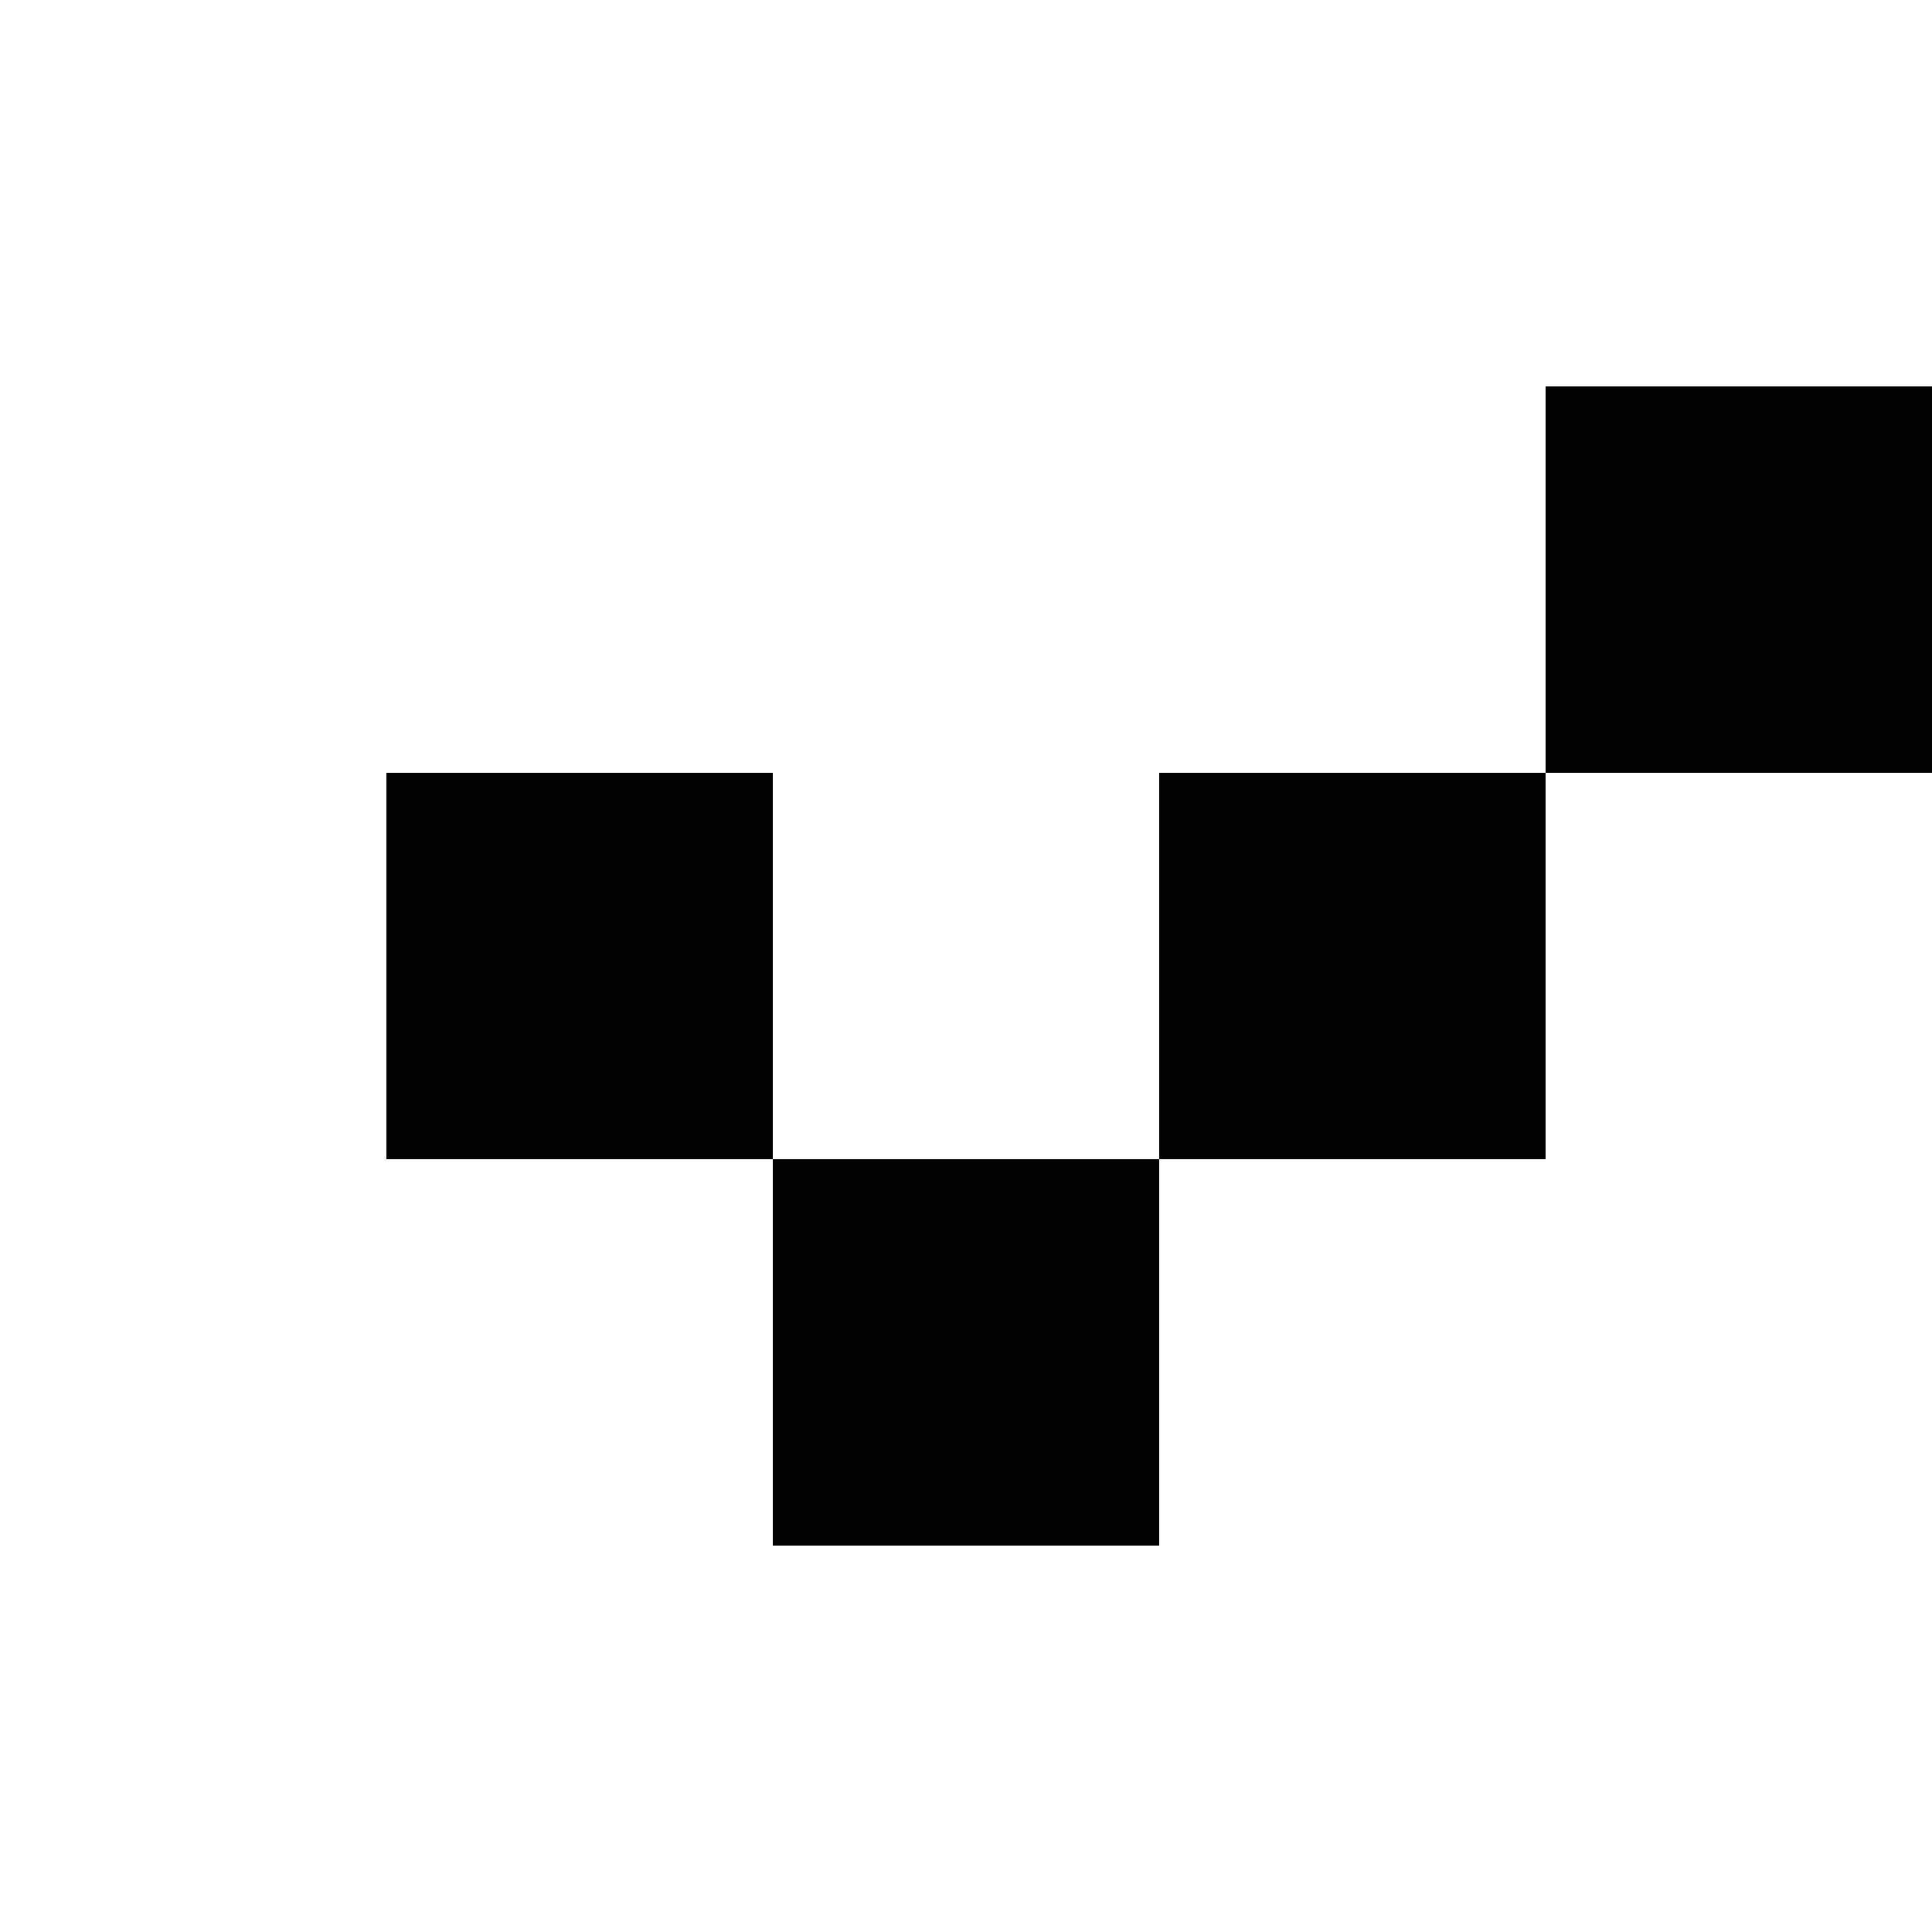
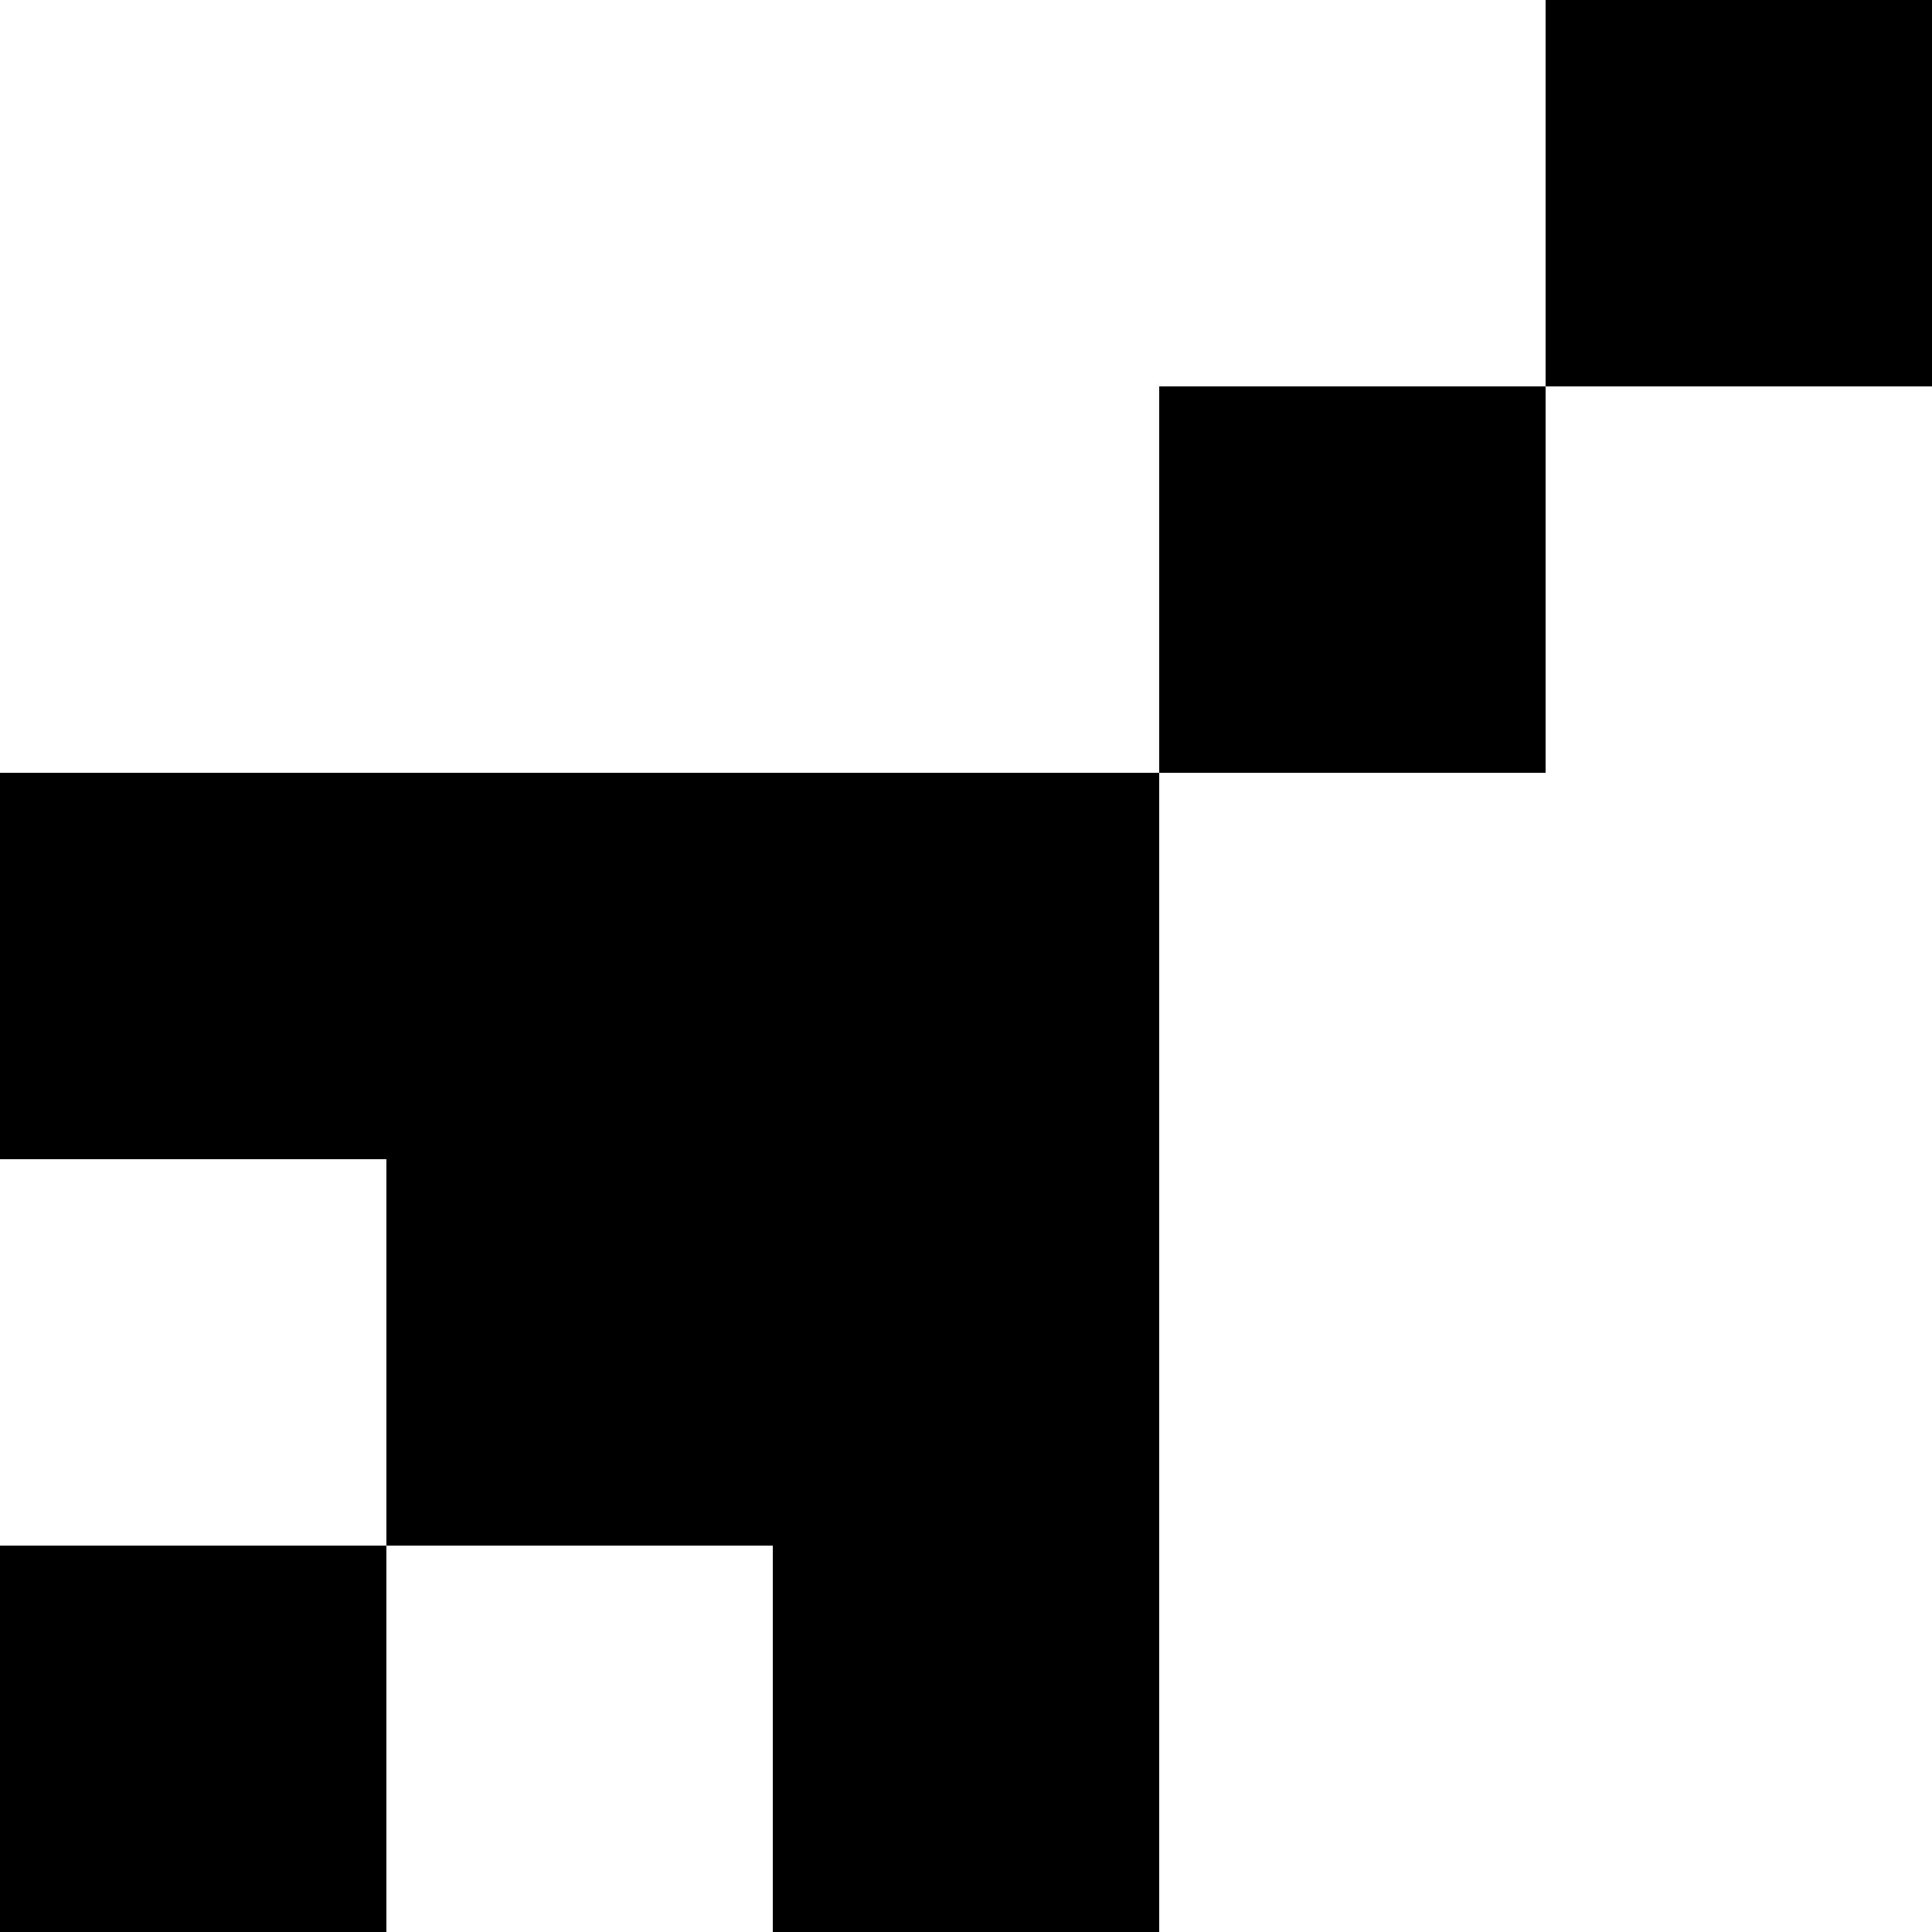
- <svg xmlns="http://www.w3.org/2000/svg" height="30" version="1.1" width="30" style="overflow: hidden; position: relative; top: -0.688px;" viewBox="0 0 30 30" preserveAspectRatio="none">
+ <svg xmlns="http://www.w3.org/2000/svg" height="30" version="1.1" width="30" style="overflow: hidden; position: relative; left: -0.261px; top: -0.94px;" viewBox="0 0 30 30" preserveAspectRatio="none">
  <defs style="-webkit-tap-highlight-color: rgba(0, 0, 0, 0);" />
  <rect x="0" y="0" width="6" height="6" r="0" rx="0" ry="0" fill="#000000" stroke="#000000" style="-webkit-tap-highlight-color: rgba(0, 0, 0, 0);" fill-opacity="0" stroke-opacity="0" />
  <rect x="6" y="0" width="6" height="6" r="0" rx="0" ry="0" fill="#000000" stroke="#000000" fill-opacity="0" stroke-opacity="0" style="-webkit-tap-highlight-color: rgba(0, 0, 0, 0);" />
  <rect x="12" y="0" width="6" height="6" r="0" rx="0" ry="0" fill="#000000" stroke="#000000" fill-opacity="0" stroke-opacity="0" style="-webkit-tap-highlight-color: rgba(0, 0, 0, 0);" />
  <rect x="18" y="0" width="6" height="6" r="0" rx="0" ry="0" fill="#000000" stroke="#000000" fill-opacity="0" stroke-opacity="0" style="-webkit-tap-highlight-color: rgba(0, 0, 0, 0);" />
-   <rect x="24" y="0" width="6" height="6" r="0" rx="0" ry="0" fill="#000000" stroke="#000000" fill-opacity="0" stroke-opacity="0" style="-webkit-tap-highlight-color: rgba(0, 0, 0, 0);" />
+   <rect x="24" y="0" width="6" height="6" r="0" rx="0" ry="0" fill="#000000" stroke="#000000" stroke-opacity="0" style="-webkit-tap-highlight-color: rgba(0, 0, 0, 0);" />
  <rect x="0" y="6" width="6" height="6" r="0" rx="0" ry="0" fill="#000000" stroke="#000000" fill-opacity="0" stroke-opacity="0" style="-webkit-tap-highlight-color: rgba(0, 0, 0, 0);" />
  <rect x="6" y="6" width="6" height="6" r="0" rx="0" ry="0" fill="#000000" stroke="#000000" fill-opacity="0" stroke-opacity="0" style="-webkit-tap-highlight-color: rgba(0, 0, 0, 0);" />
  <rect x="12" y="6" width="6" height="6" r="0" rx="0" ry="0" fill="#000000" stroke="#000000" fill-opacity="0" stroke-opacity="0" style="-webkit-tap-highlight-color: rgba(0, 0, 0, 0);" />
-   <rect x="18" y="6" width="6" height="6" r="0" rx="0" ry="0" fill="#000000" stroke="#000000" fill-opacity="0" stroke-opacity="0" style="-webkit-tap-highlight-color: rgba(0, 0, 0, 0);" />
-   <rect x="24" y="6" width="6" height="6" r="0" rx="0" ry="0" fill="#000000" stroke="#000000" stroke-opacity="0" style="-webkit-tap-highlight-color: rgba(0, 0, 0, 0);" />
-   <rect x="0" y="12" width="6" height="6" r="0" rx="0" ry="0" fill="#000000" stroke="#000000" fill-opacity="0" stroke-opacity="0" style="-webkit-tap-highlight-color: rgba(0, 0, 0, 0);" />
+   <rect x="18" y="6" width="6" height="6" r="0" rx="0" ry="0" fill="#000000" stroke="#000000" stroke-opacity="0" style="-webkit-tap-highlight-color: rgba(0, 0, 0, 0);" />
+   <rect x="24" y="6" width="6" height="6" r="0" rx="0" ry="0" fill="#000000" stroke="#000000" fill-opacity="0" stroke-opacity="0" style="-webkit-tap-highlight-color: rgba(0, 0, 0, 0);" />
+   <rect x="0" y="12" width="6" height="6" r="0" rx="0" ry="0" fill="#000000" stroke="#000000" stroke-opacity="0" style="-webkit-tap-highlight-color: rgba(0, 0, 0, 0);" />
  <rect x="6" y="12" width="6" height="6" r="0" rx="0" ry="0" fill="#000000" stroke="#000000" stroke-opacity="0" style="-webkit-tap-highlight-color: rgba(0, 0, 0, 0);" />
-   <rect x="12" y="12" width="6" height="6" r="0" rx="0" ry="0" fill="#000000" stroke="#000000" fill-opacity="0" stroke-opacity="0" style="-webkit-tap-highlight-color: rgba(0, 0, 0, 0);" />
-   <rect x="18" y="12" width="6" height="6" r="0" rx="0" ry="0" fill="#000000" stroke="#000000" stroke-opacity="0" style="-webkit-tap-highlight-color: rgba(0, 0, 0, 0);" />
+   <rect x="12" y="12" width="6" height="6" r="0" rx="0" ry="0" fill="#000000" stroke="#000000" stroke-opacity="0" style="-webkit-tap-highlight-color: rgba(0, 0, 0, 0);" />
+   <rect x="18" y="12" width="6" height="6" r="0" rx="0" ry="0" fill="#000000" stroke="#000000" fill-opacity="0" stroke-opacity="0" style="-webkit-tap-highlight-color: rgba(0, 0, 0, 0);" />
  <rect x="24" y="12" width="6" height="6" r="0" rx="0" ry="0" fill="#000000" stroke="#000000" fill-opacity="0" stroke-opacity="0" style="-webkit-tap-highlight-color: rgba(0, 0, 0, 0);" />
  <rect x="0" y="18" width="6" height="6" r="0" rx="0" ry="0" fill="#000000" stroke="#000000" fill-opacity="0" stroke-opacity="0" style="-webkit-tap-highlight-color: rgba(0, 0, 0, 0);" />
-   <rect x="6" y="18" width="6" height="6" r="0" rx="0" ry="0" fill="#000000" stroke="#000000" fill-opacity="0" stroke-opacity="0" style="-webkit-tap-highlight-color: rgba(0, 0, 0, 0);" />
+   <rect x="6" y="18" width="6" height="6" r="0" rx="0" ry="0" fill="#000000" stroke="#000000" stroke-opacity="0" style="-webkit-tap-highlight-color: rgba(0, 0, 0, 0);" />
  <rect x="12" y="18" width="6" height="6" r="0" rx="0" ry="0" fill="#000000" stroke="#000000" stroke-opacity="0" style="-webkit-tap-highlight-color: rgba(0, 0, 0, 0);" />
  <rect x="18" y="18" width="6" height="6" r="0" rx="0" ry="0" fill="#000000" stroke="#000000" fill-opacity="0" stroke-opacity="0" style="-webkit-tap-highlight-color: rgba(0, 0, 0, 0);" />
  <rect x="24" y="18" width="6" height="6" r="0" rx="0" ry="0" fill="#000000" stroke="#000000" fill-opacity="0" stroke-opacity="0" style="-webkit-tap-highlight-color: rgba(0, 0, 0, 0);" />
-   <rect x="0" y="24" width="6" height="6" r="0" rx="0" ry="0" fill="#000000" stroke="#000000" fill-opacity="0" stroke-opacity="0" style="-webkit-tap-highlight-color: rgba(0, 0, 0, 0);" />
+   <rect x="0" y="24" width="6" height="6" r="0" rx="0" ry="0" fill="#000000" stroke="#000000" stroke-opacity="0" style="-webkit-tap-highlight-color: rgba(0, 0, 0, 0);" />
  <rect x="6" y="24" width="6" height="6" r="0" rx="0" ry="0" fill="#000000" stroke="#000000" fill-opacity="0" stroke-opacity="0" style="-webkit-tap-highlight-color: rgba(0, 0, 0, 0);" />
-   <rect x="12" y="24" width="6" height="6" r="0" rx="0" ry="0" fill="#000000" stroke="#000000" fill-opacity="0" stroke-opacity="0" style="-webkit-tap-highlight-color: rgba(0, 0, 0, 0);" />
+   <rect x="12" y="24" width="6" height="6" r="0" rx="0" ry="0" fill="#000000" stroke="#000000" stroke-opacity="0" style="-webkit-tap-highlight-color: rgba(0, 0, 0, 0);" />
  <rect x="18" y="24" width="6" height="6" r="0" rx="0" ry="0" fill="#000000" stroke="#000000" fill-opacity="0" stroke-opacity="0" style="-webkit-tap-highlight-color: rgba(0, 0, 0, 0);" />
  <rect x="24" y="24" width="6" height="6" r="0" rx="0" ry="0" fill="#000000" stroke="#000000" fill-opacity="0" stroke-opacity="0" style="-webkit-tap-highlight-color: rgba(0, 0, 0, 0);" />
</svg>
